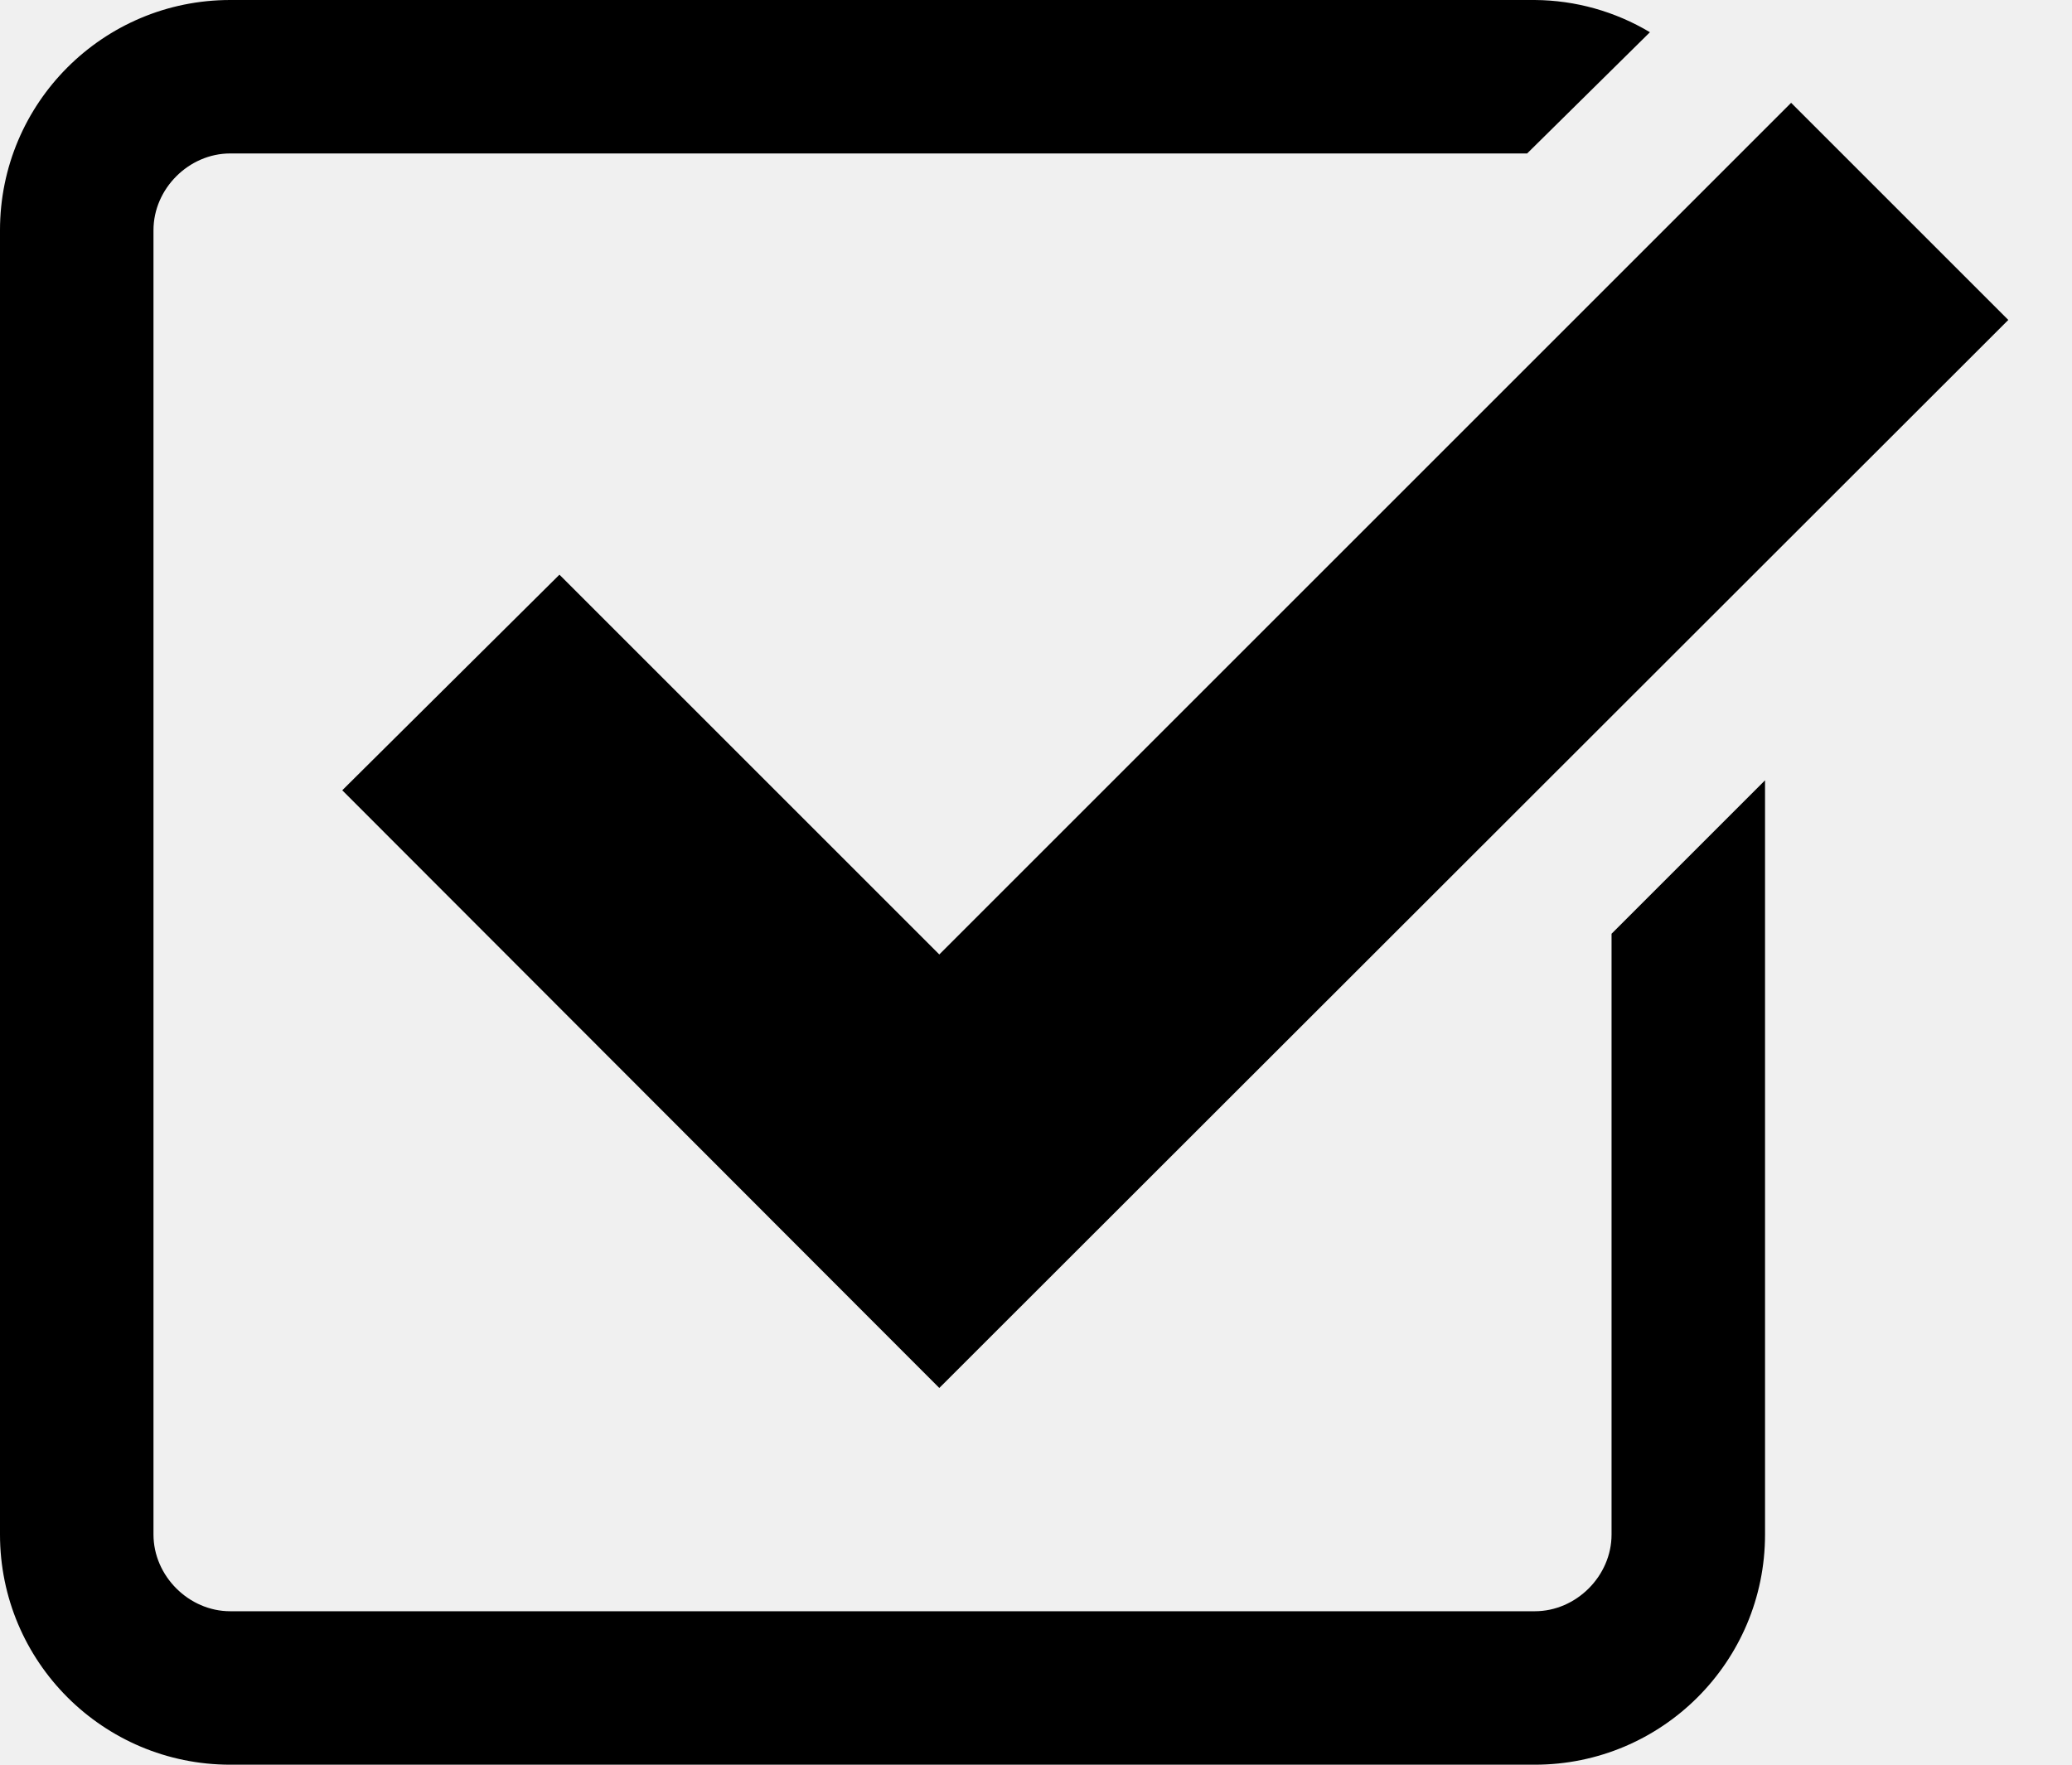
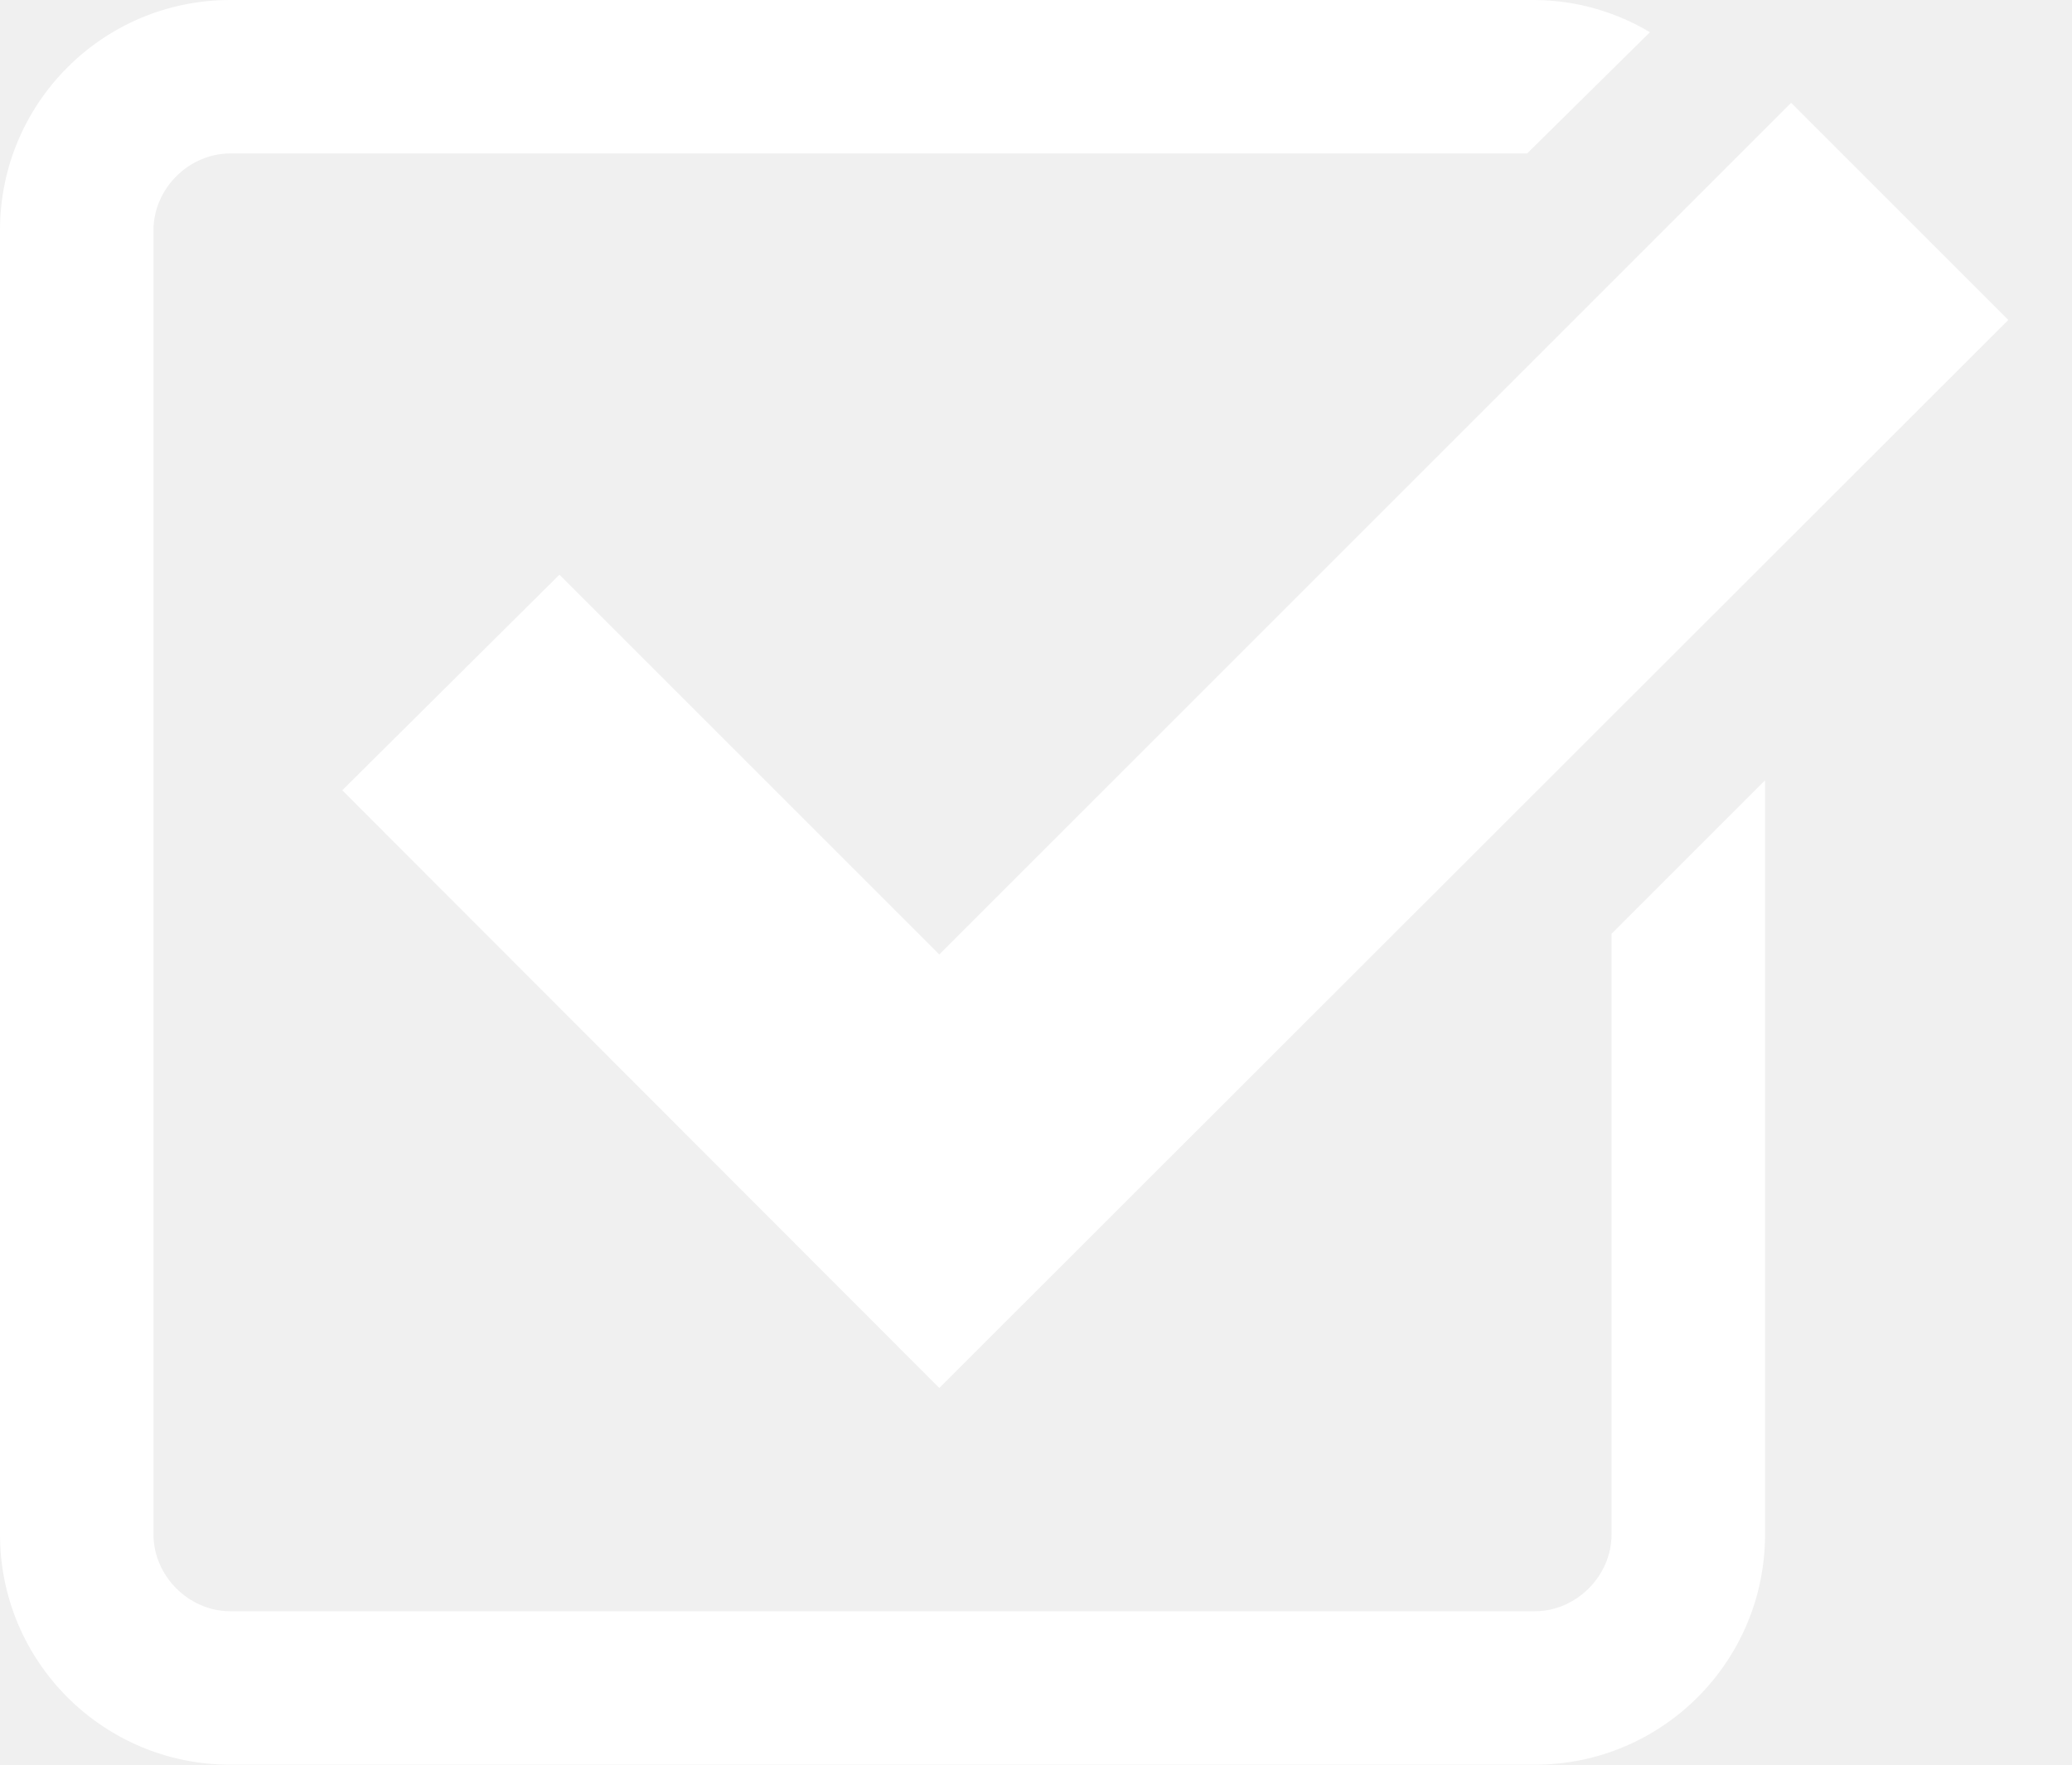
- <svg xmlns="http://www.w3.org/2000/svg" width="27" height="23">
+ <svg xmlns="http://www.w3.org/2000/svg" width="27" height="23" fill="#ffffff">
  <path d="M7.29 7.49L4.46 10.3l7.78 7.79L26.17 4.17l-2.83-2.83-11.1 11.1z" />
  <path d="M21 20c0 .54-.46 1-1 1H3c-.54 0-1-.46-1-1V3c0-.54.46-1 1-1h16.9L21.5.42A2.96 2.96 0 0 0 20 0H3a3 3 0 0 0-3 3v17a3 3 0 0 0 3 3h17a3 3 0 0 0 3-3v-9.83l-2 2V20z" />
</svg>
